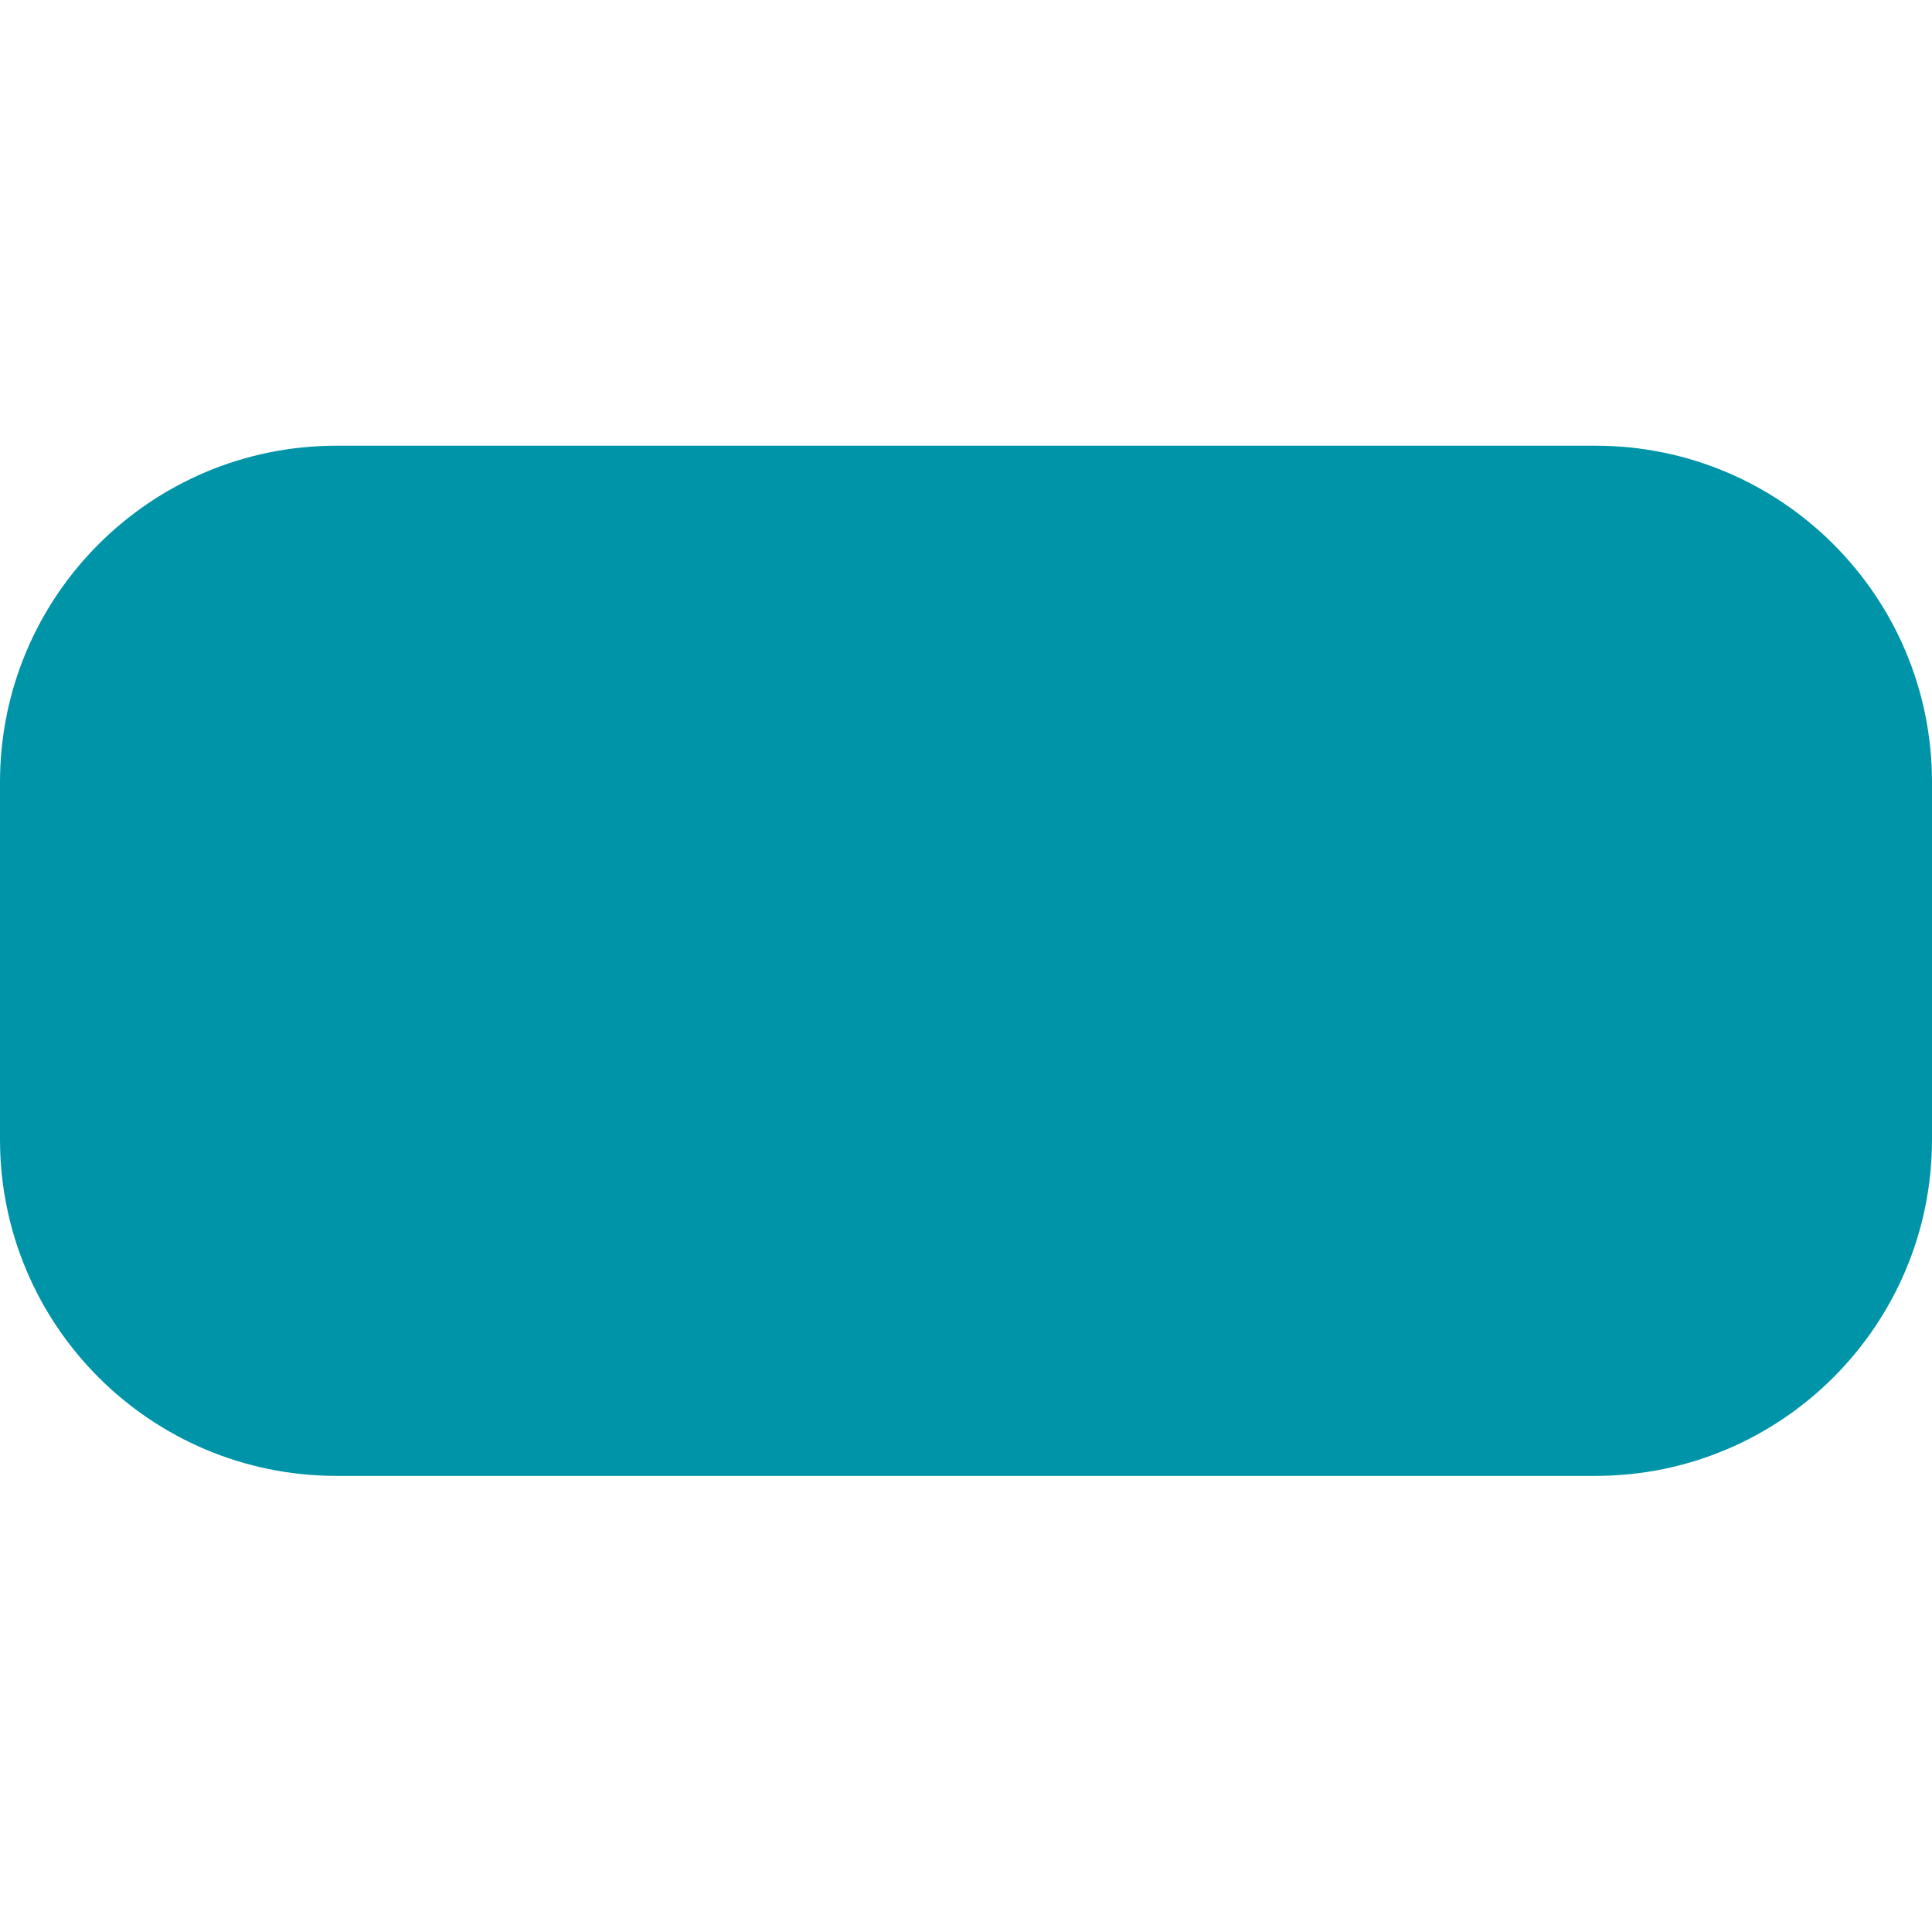
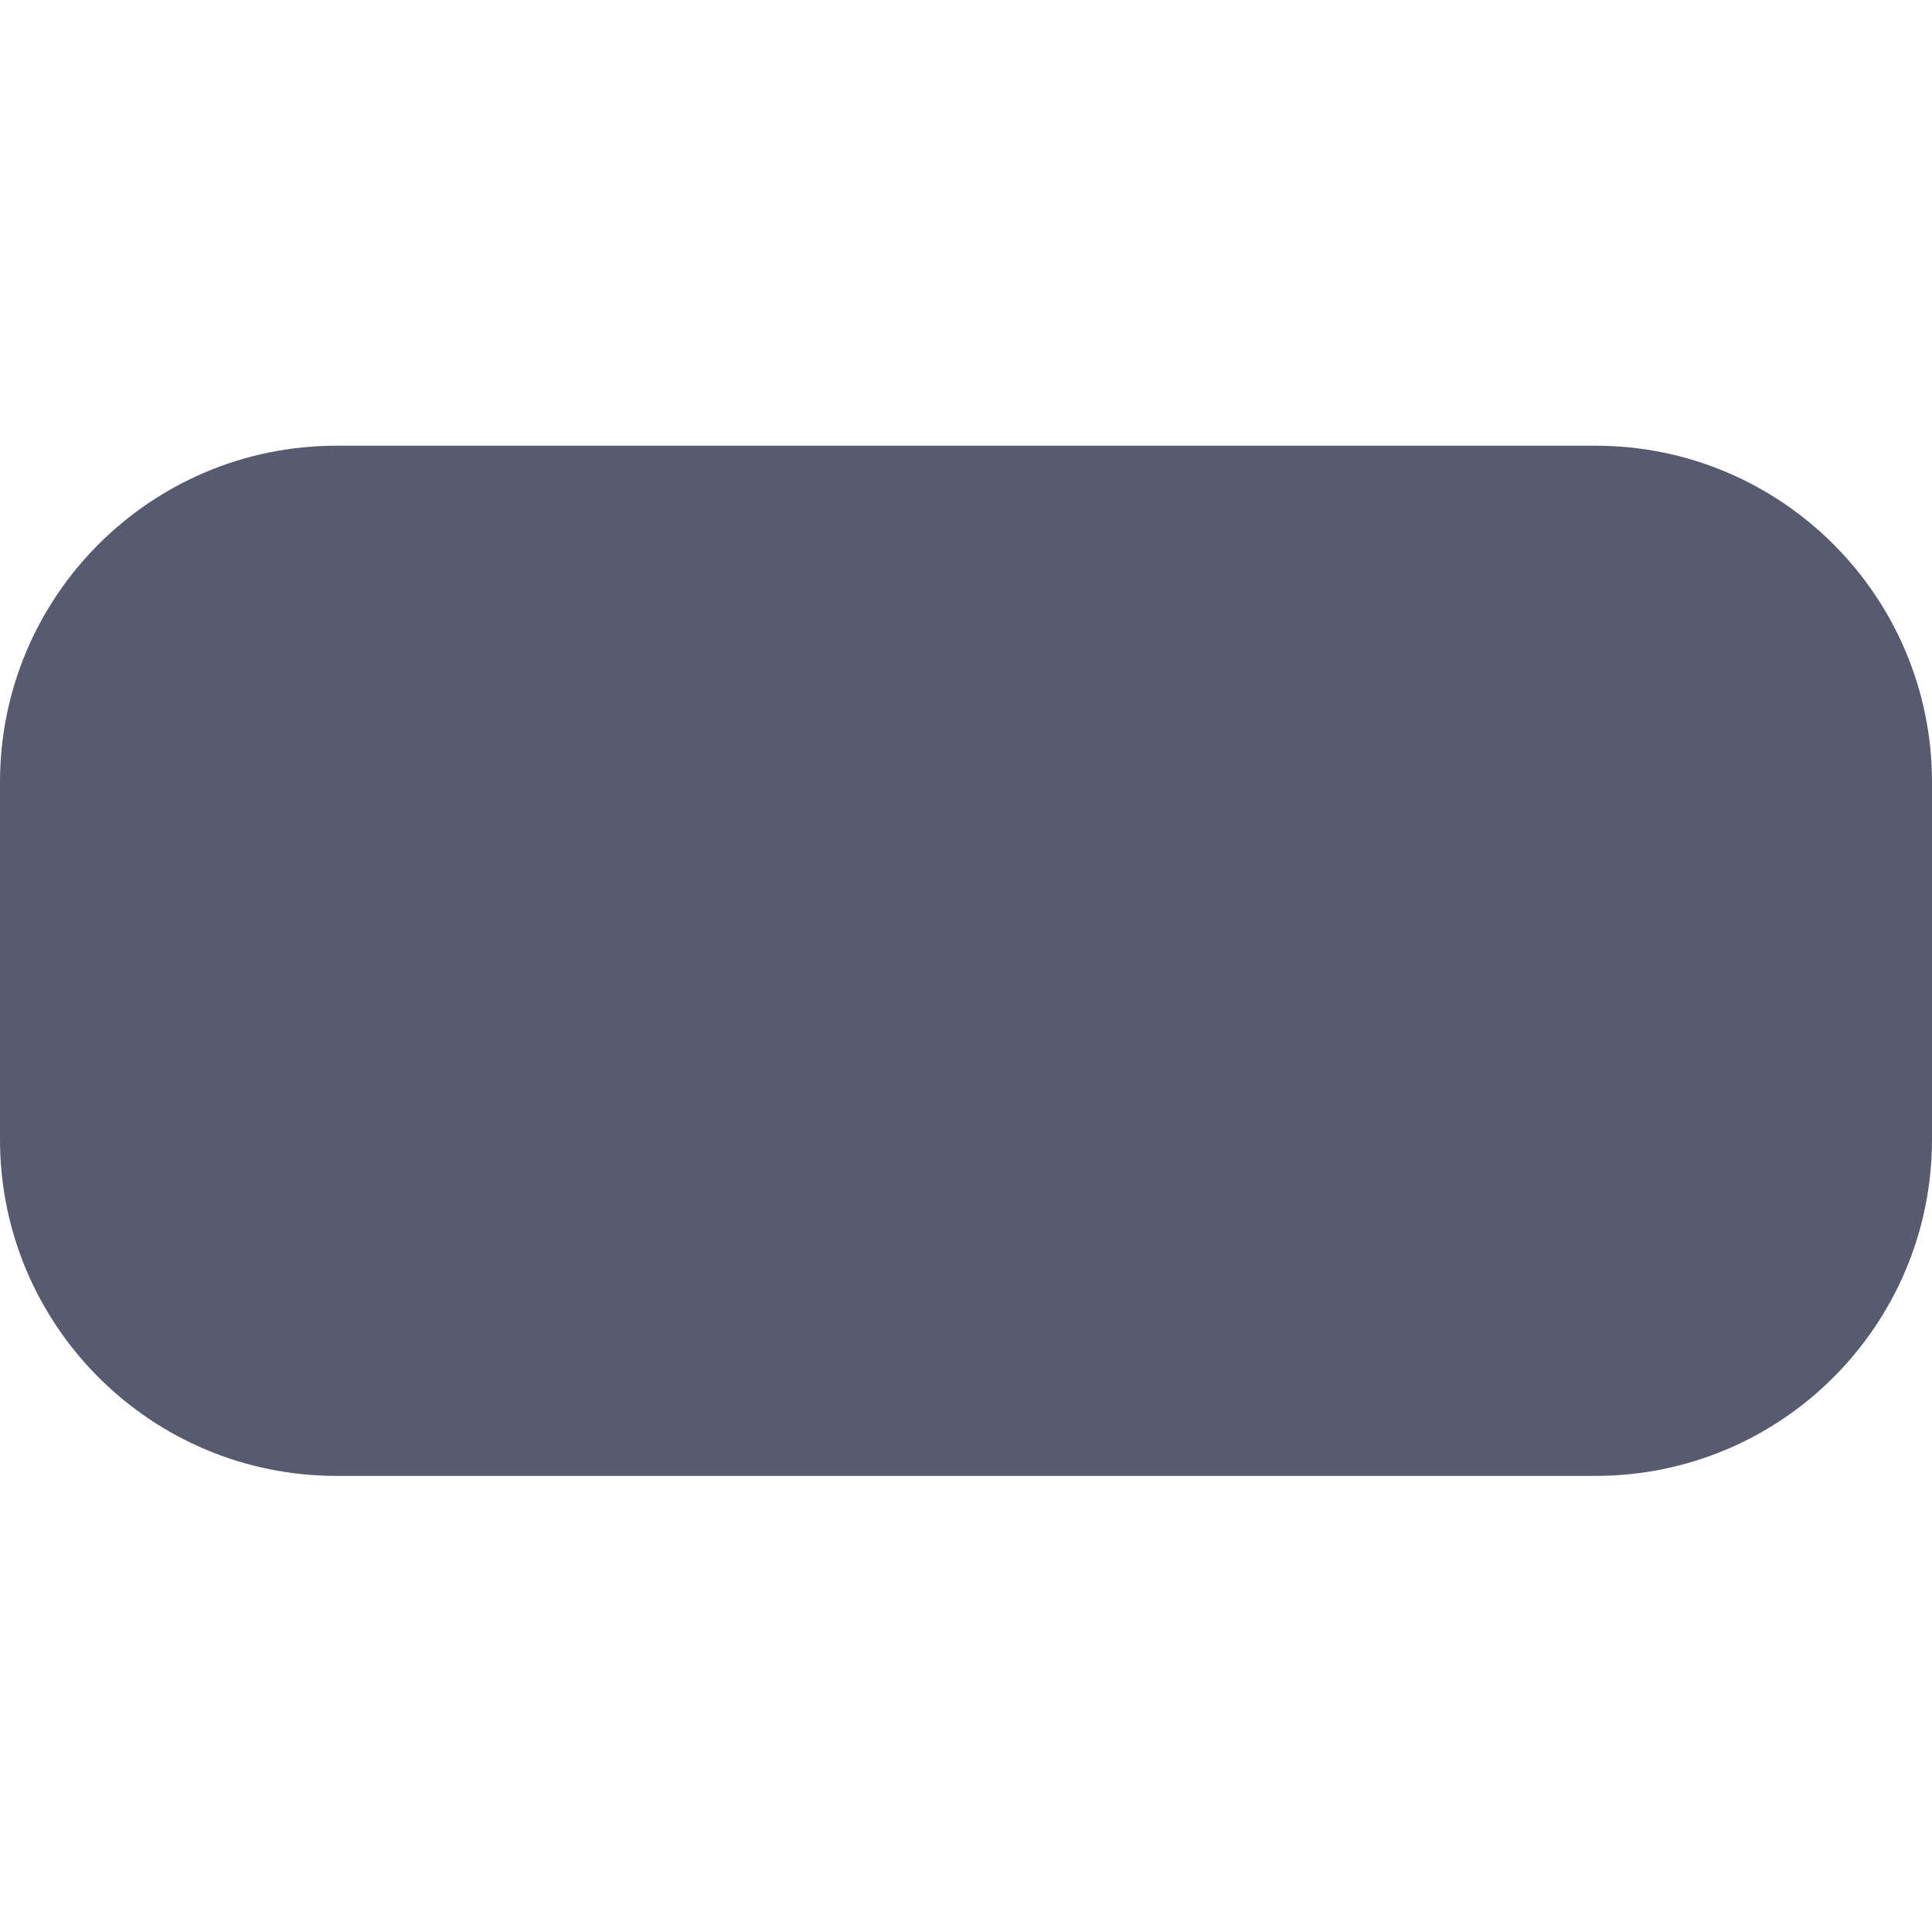
<svg xmlns="http://www.w3.org/2000/svg" width="26" height="26" viewBox="0 0 6.879 6.879" version="1.1" id="svg1">
  <defs id="defs1" />
-   <rect style="fill:#0094a8;stroke:none;stroke-width:1.52;stroke-dasharray:none;stroke-opacity:1;paint-order:fill markers stroke;fill-opacity:1" id="rect14" width="6.879" height="3.668" x="-3.2976104e-09" y="1.587" rx="1.198" />
+   <rect style="fill:#585b70;stroke:none;stroke-width:1.52;stroke-dasharray:none;stroke-opacity:1;paint-order:fill markers stroke;fill-opacity:1" id="rect14" width="6.879" height="3.668" x="-3.2976104e-09" y="1.587" rx="1.198" />
</svg>
